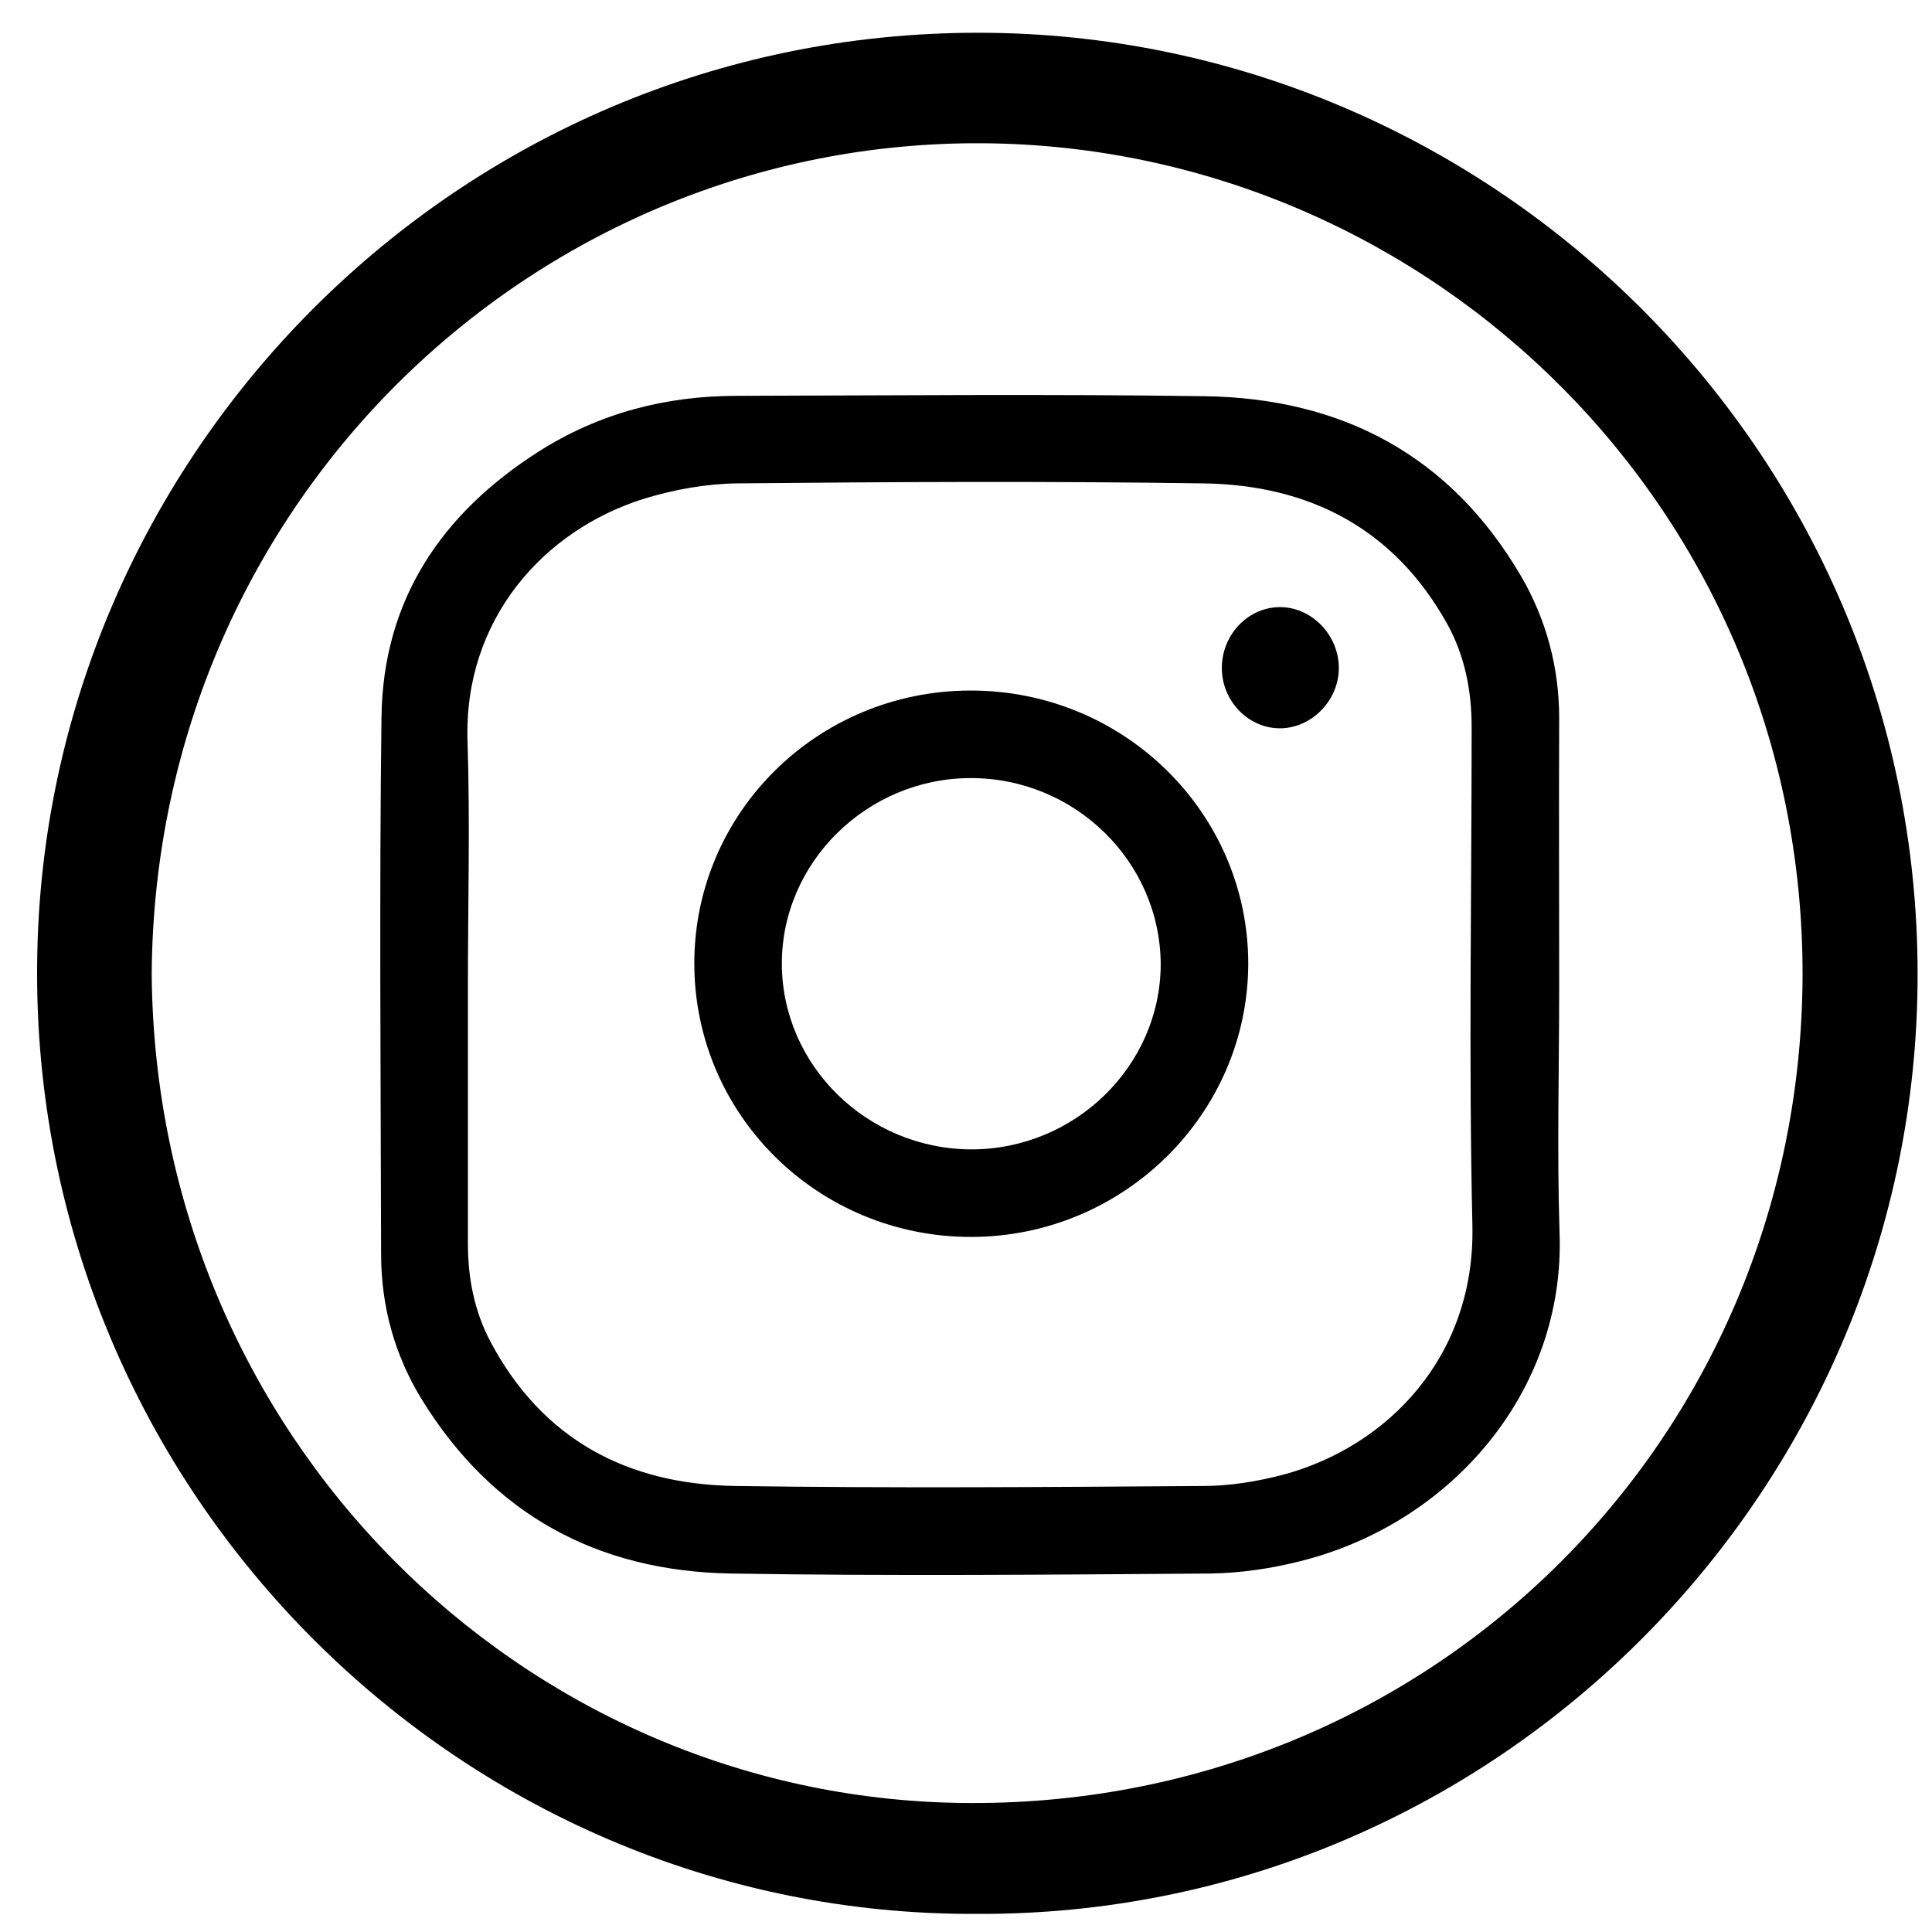
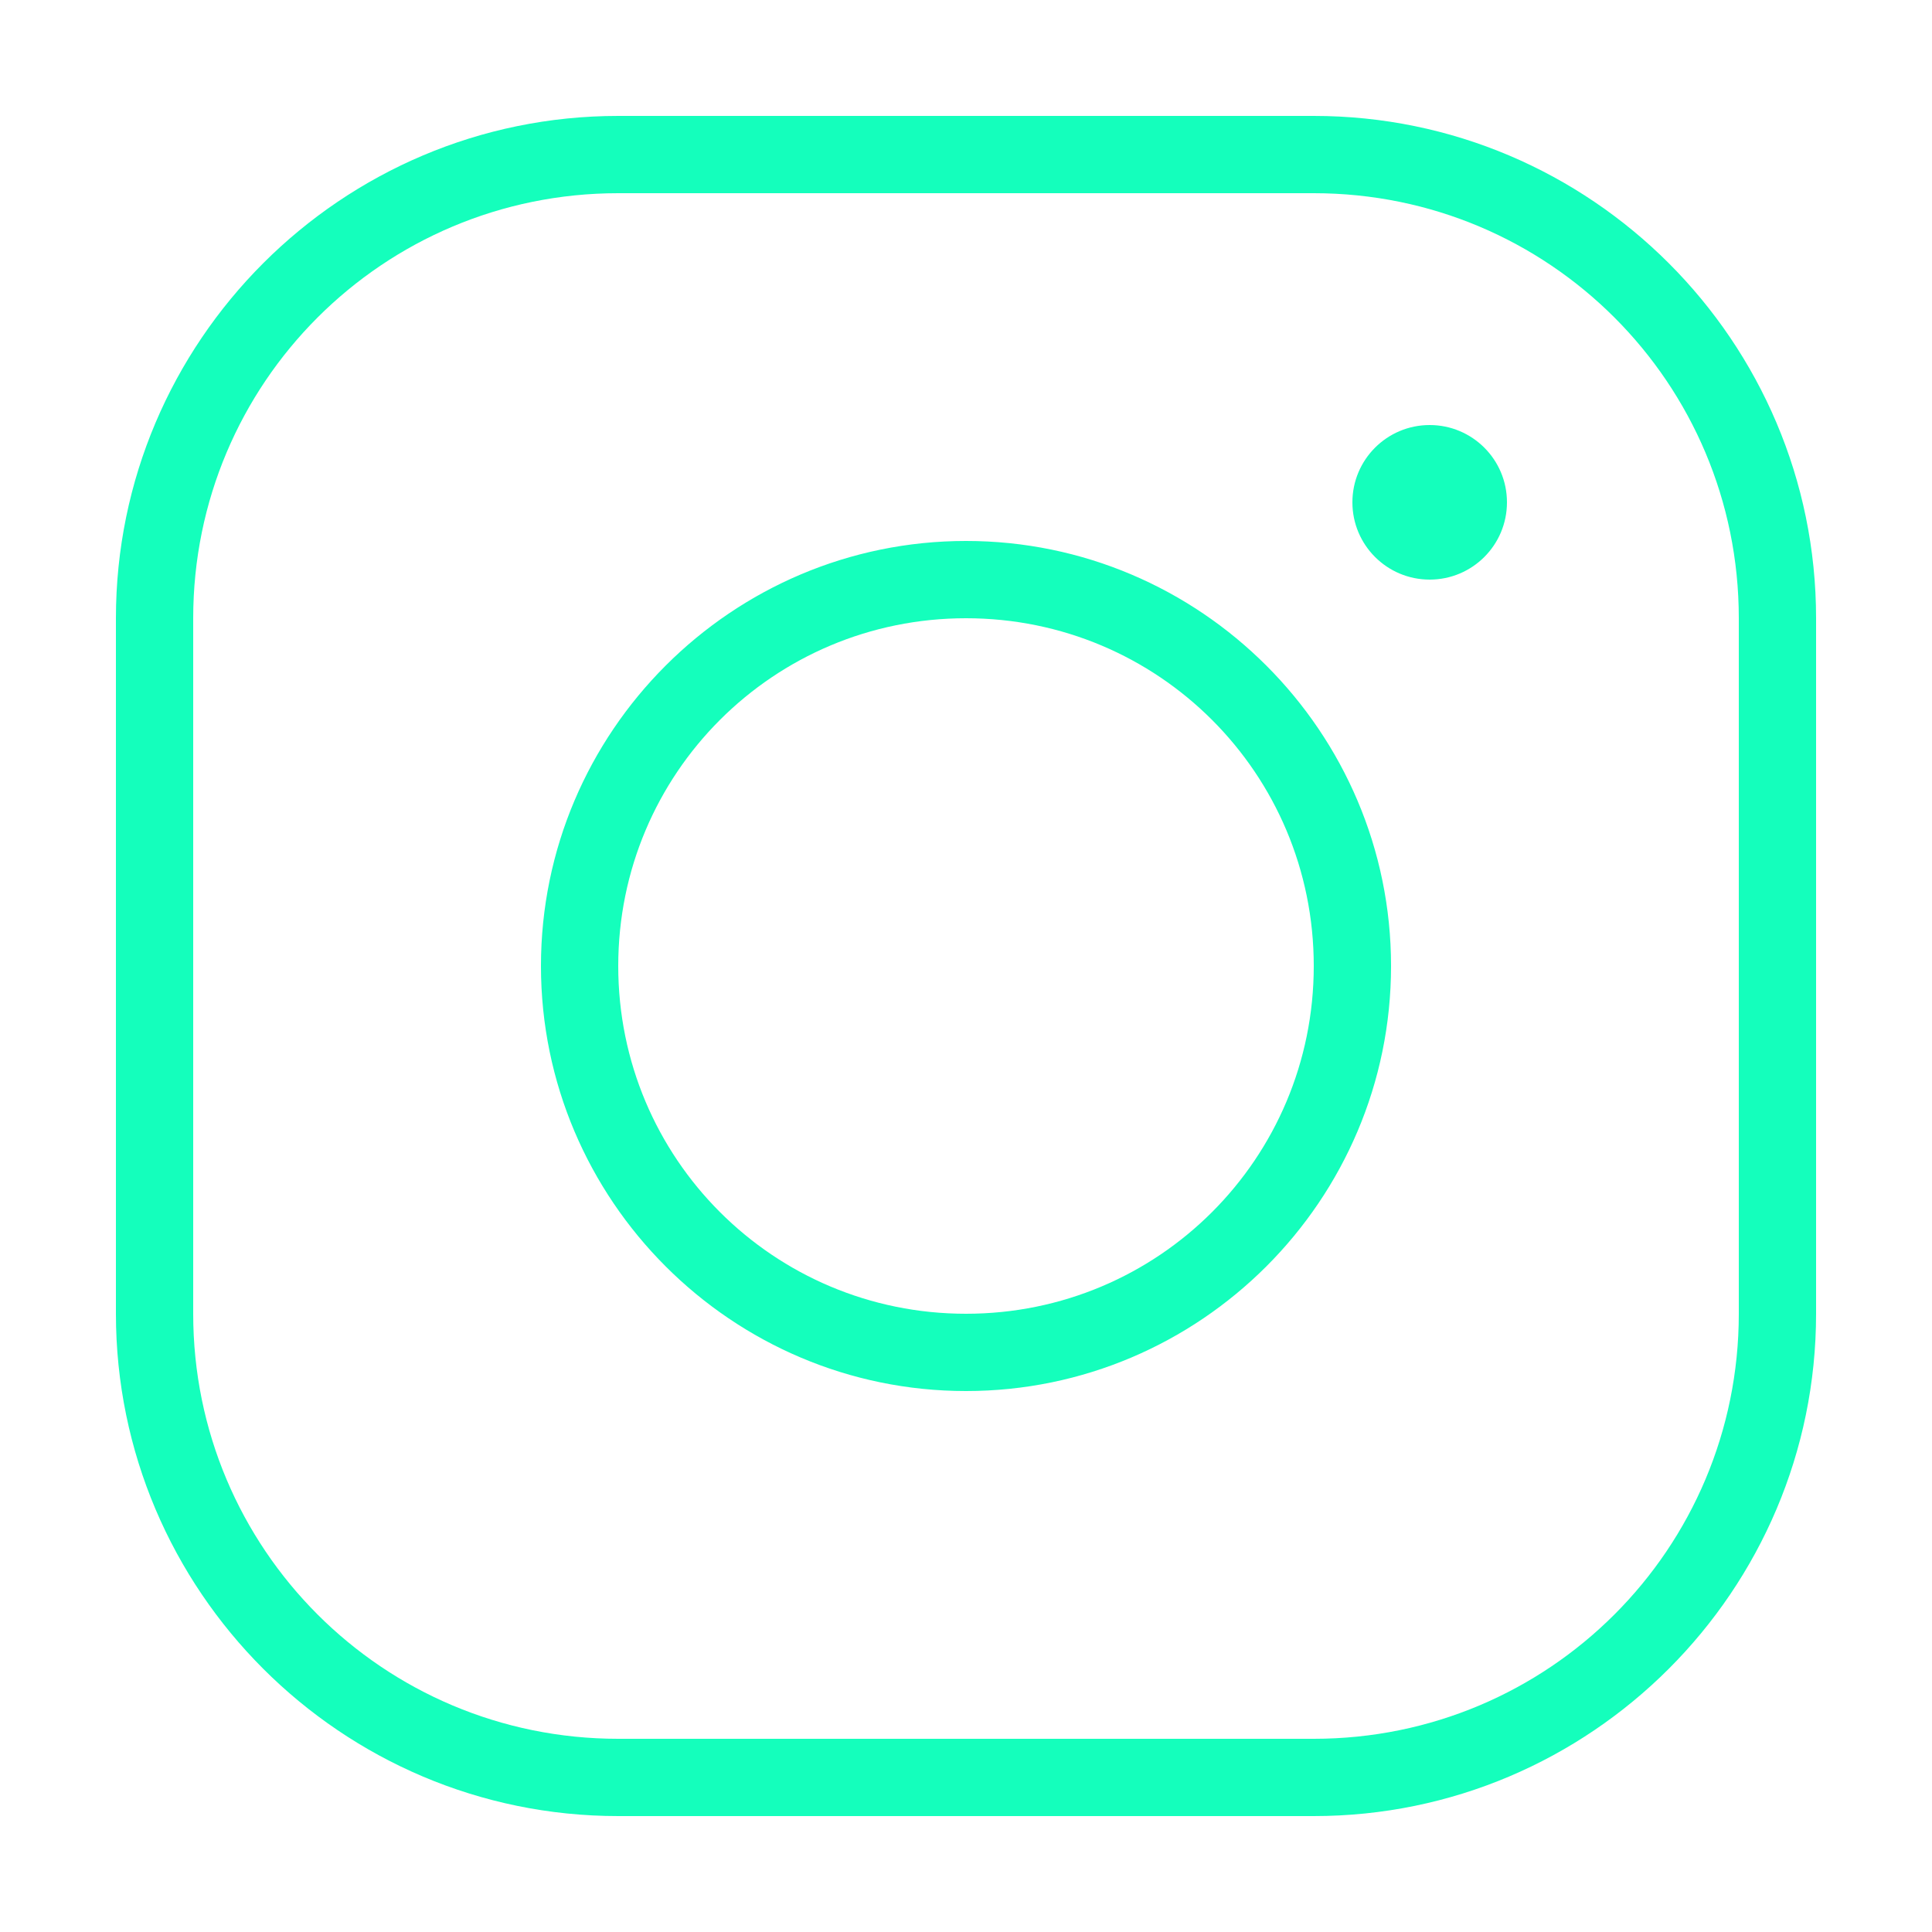
- <svg xmlns="http://www.w3.org/2000/svg" enable-background="new 0 0 512 512" id="Layer_1" version="1.1" viewBox="0 0 512 512" xml:space="preserve">
-   <g>
-     <path d="M258.9,507.2C120.4,507.9,6.6,392.6,9.9,252C12.9,118,124,7,262.3,8.7c136.6,1.7,249.4,115.4,245.8,256   C504.7,398.2,394.7,507.8,258.9,507.2z M40.2,257.9c0.9,122.6,97.9,218.2,214.4,219.9c123.6,1.8,222.8-95.7,223.1-219.5   c0.1-122.7-97.8-218-214.5-220.3C143.1,35.7,41.2,132.3,40.2,257.9z" />
-     <path d="M413.2,261.3c0,21.8-0.6,43.7,0.1,65.5c1.5,41.9-28.7,76.9-68.6,86.9c-7.8,2-16.1,3.2-24.1,3.3c-42.3,0.3-84.6,0.7-126.9,0   c-35.3-0.6-63.1-15.6-81.9-46.1c-7.2-11.7-10.8-24.7-10.8-38.5c-0.1-47.5-0.5-95,0.1-142.4c0.4-31,15.9-53.9,41.6-70.3   c16-10.2,33.7-14.8,52.6-14.8c41.3-0.1,82.6-0.5,123.9,0.1c36.4,0.5,65.2,15.7,83.9,47.7c6.7,11.5,10.1,24.2,10.1,37.7   C413.1,214,413.2,237.7,413.2,261.3z M124,261.1c0,22.8,0,45.7,0,68.5c0,9.1,1.7,17.9,6,26c13.8,26,36.4,37.8,64.9,38.2   c41.3,0.6,82.7,0.3,124,0c7.1,0,14.3-1.2,21.2-3c27.5-7.4,50.9-31.2,50.1-66.1c-1-44-0.2-88-0.2-132c0-9.7-1.8-18.9-6.5-27.4   c-14.1-25.3-36.6-36.8-64.6-37.2c-41.2-0.6-82.3-0.4-123.5,0c-8.2,0.1-16.6,1.6-24.5,4c-26.9,8.3-48.1,32.2-47,64.4   C124.6,218.1,124,239.6,124,261.1z" />
-     <path d="M257.1,183c40.7-0.1,73.7,32.4,73.7,72.4c-0.1,39.8-33,72.3-73.3,72.4c-40.6,0.1-73.5-32.3-73.5-72.5   C184,215.4,216.6,183.1,257.1,183z M257.1,206.2c-27.4,0.1-50,22.4-49.9,49.3s22.6,49,50.2,49.1c27.5,0,50.1-22.1,50.2-49   C307.5,228.3,284.8,206.1,257.1,206.2z" />
-     <path d="M354.8,176.7c0.2,8.5-6.8,16-15.1,16.3c-8.5,0.3-15.8-6.9-15.9-15.8c-0.1-8.7,6.6-16,14.9-16.3   C347.2,160.6,354.6,167.9,354.8,176.7z" />
+ <svg xmlns="http://www.w3.org/2000/svg" viewBox="0,0,256,256" width="100px" height="100px" fill-rule="nonzero">
+   <g fill="#14ffbc" fill-rule="nonzero" stroke="none" stroke-width="1" stroke-linecap="butt" stroke-linejoin="miter" stroke-miterlimit="10" stroke-dasharray="" stroke-dashoffset="0" font-family="none" font-weight="none" font-size="none" text-anchor="none" style="mix-blend-mode: normal">
+     <g transform="scale(5.12,5.12)">
+       <path d="M16,3c-7.168,0 -13,5.832 -13,13v18c0,7.168 5.832,13 13,13h18c7.168,0 13,-5.832 13,-13v-18c0,-7.168 -5.832,-13 -13,-13zM16,5h18c6.086,0 11,4.914 11,11v18c0,6.086 -4.914,11 -11,11h-18c-6.086,0 -11,-4.914 -11,-11v-18c0,-6.086 4.914,-11 11,-11zM37,11c-1.105,0 -2,0.895 -2,2c0,1.105 0.895,2 2,2c1.105,0 2,-0.895 2,-2c0,-1.105 -0.895,-2 -2,-2zM25,14c-6.063,0 -11,4.937 -11,11c0,6.063 4.937,11 11,11c6.063,0 11,-4.937 11,-11c0,-6.063 -4.937,-11 -11,-11zM25,16c4.982,0 9,4.018 9,9c0,4.982 -4.018,9 -9,9c-4.982,0 -9,-4.018 -9,-9c0,-4.982 4.018,-9 9,-9z" />
+     </g>
  </g>
</svg>
